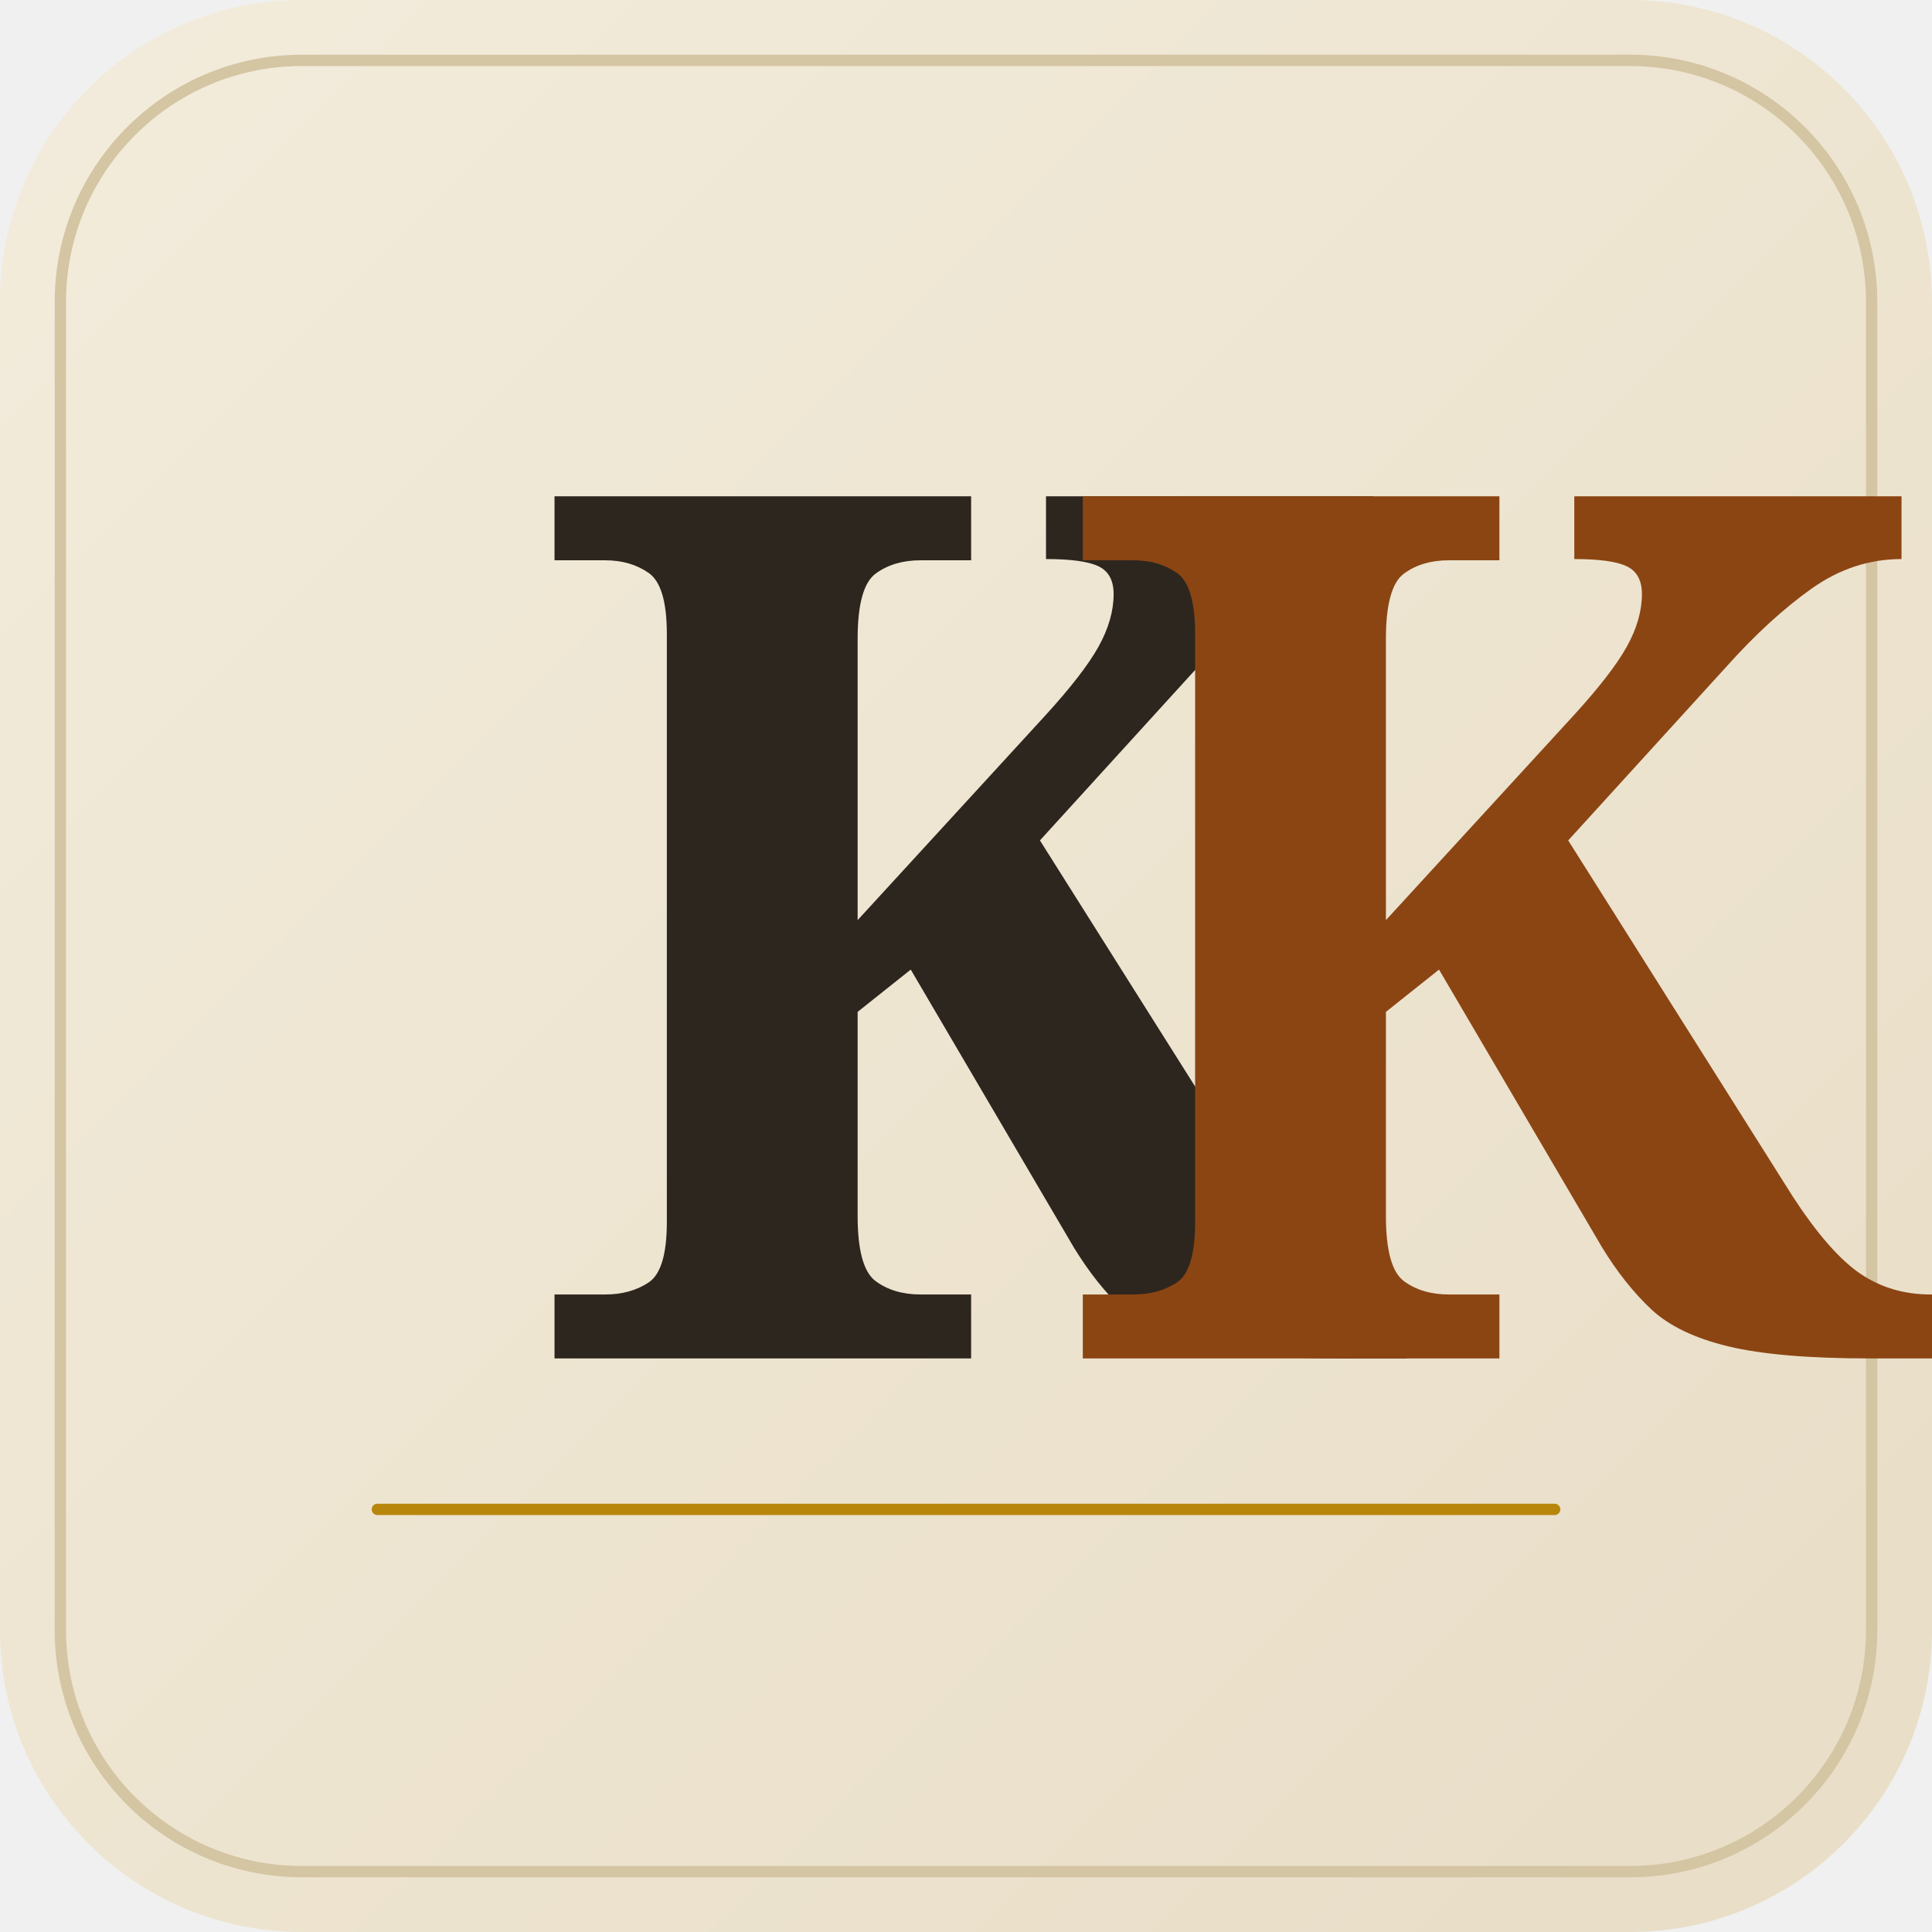
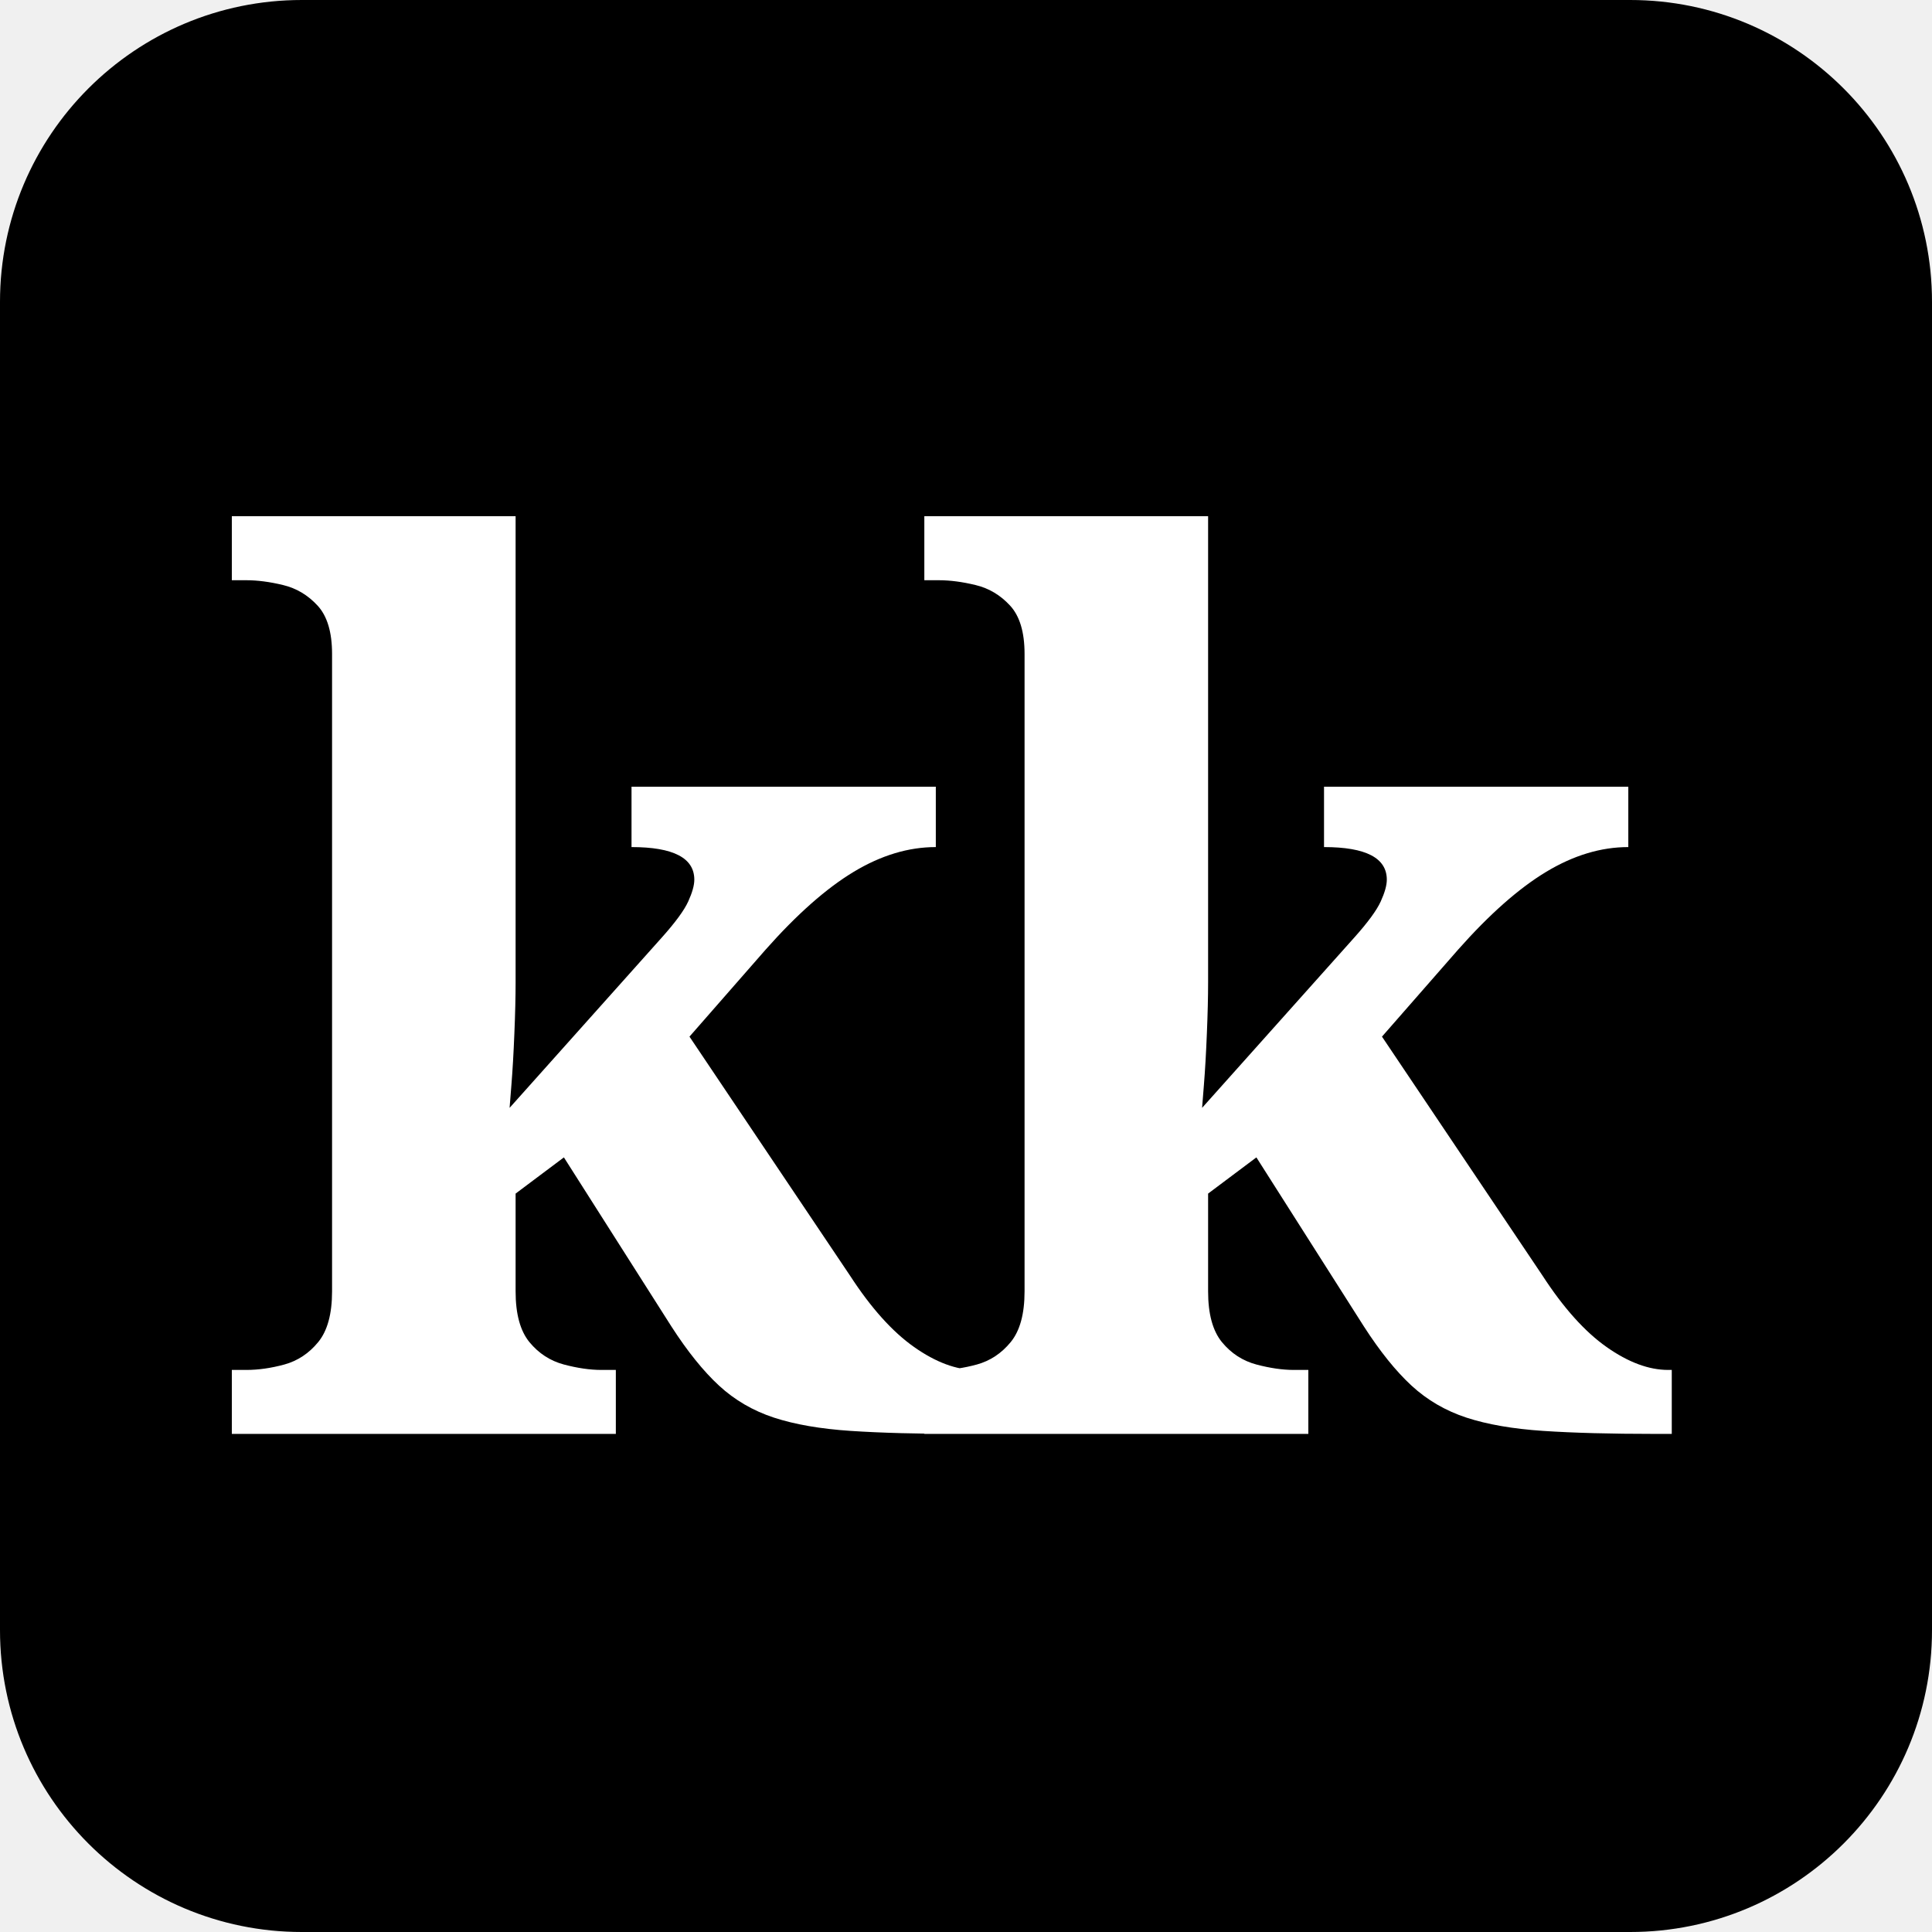
<svg xmlns="http://www.w3.org/2000/svg" viewBox="0 0 512 512">
-   <defs>
-     <linearGradient id="bg" x1="0" y1="0" x2="1" y2="1">
-       <stop offset="0%" stop-color="#f3ecdc" />
-       <stop offset="100%" stop-color="#e8ddc6" />
-     </linearGradient>
-   </defs>
-   <rect width="512" height="512" rx="80" fill="url(#bg)" />
-   <rect x="16" y="16" width="480" height="480" rx="64" fill="none" stroke="#d4c5a3" stroke-width="3" />
-   <text x="138" y="360" font-family="Georgia, 'Charis SIL', serif" font-size="320" font-weight="bold" fill="#2d261e" letter-spacing="-10">K</text>
-   <text x="278" y="360" font-family="Georgia, 'Charis SIL', serif" font-size="320" font-weight="bold" fill="#8b4513" letter-spacing="-10">K</text>
-   <line x1="100" y1="400" x2="412" y2="400" stroke="#b8860b" stroke-width="3" stroke-linecap="round" />
+   <rect width="512" height="512" rx="80" fill="#000" />
+   <text x="56" y="380" font-family="Georgia, 'Charis SIL', serif" font-size="320" font-weight="bold" fill="#fff" letter-spacing="-20">kk</text>
</svg>
